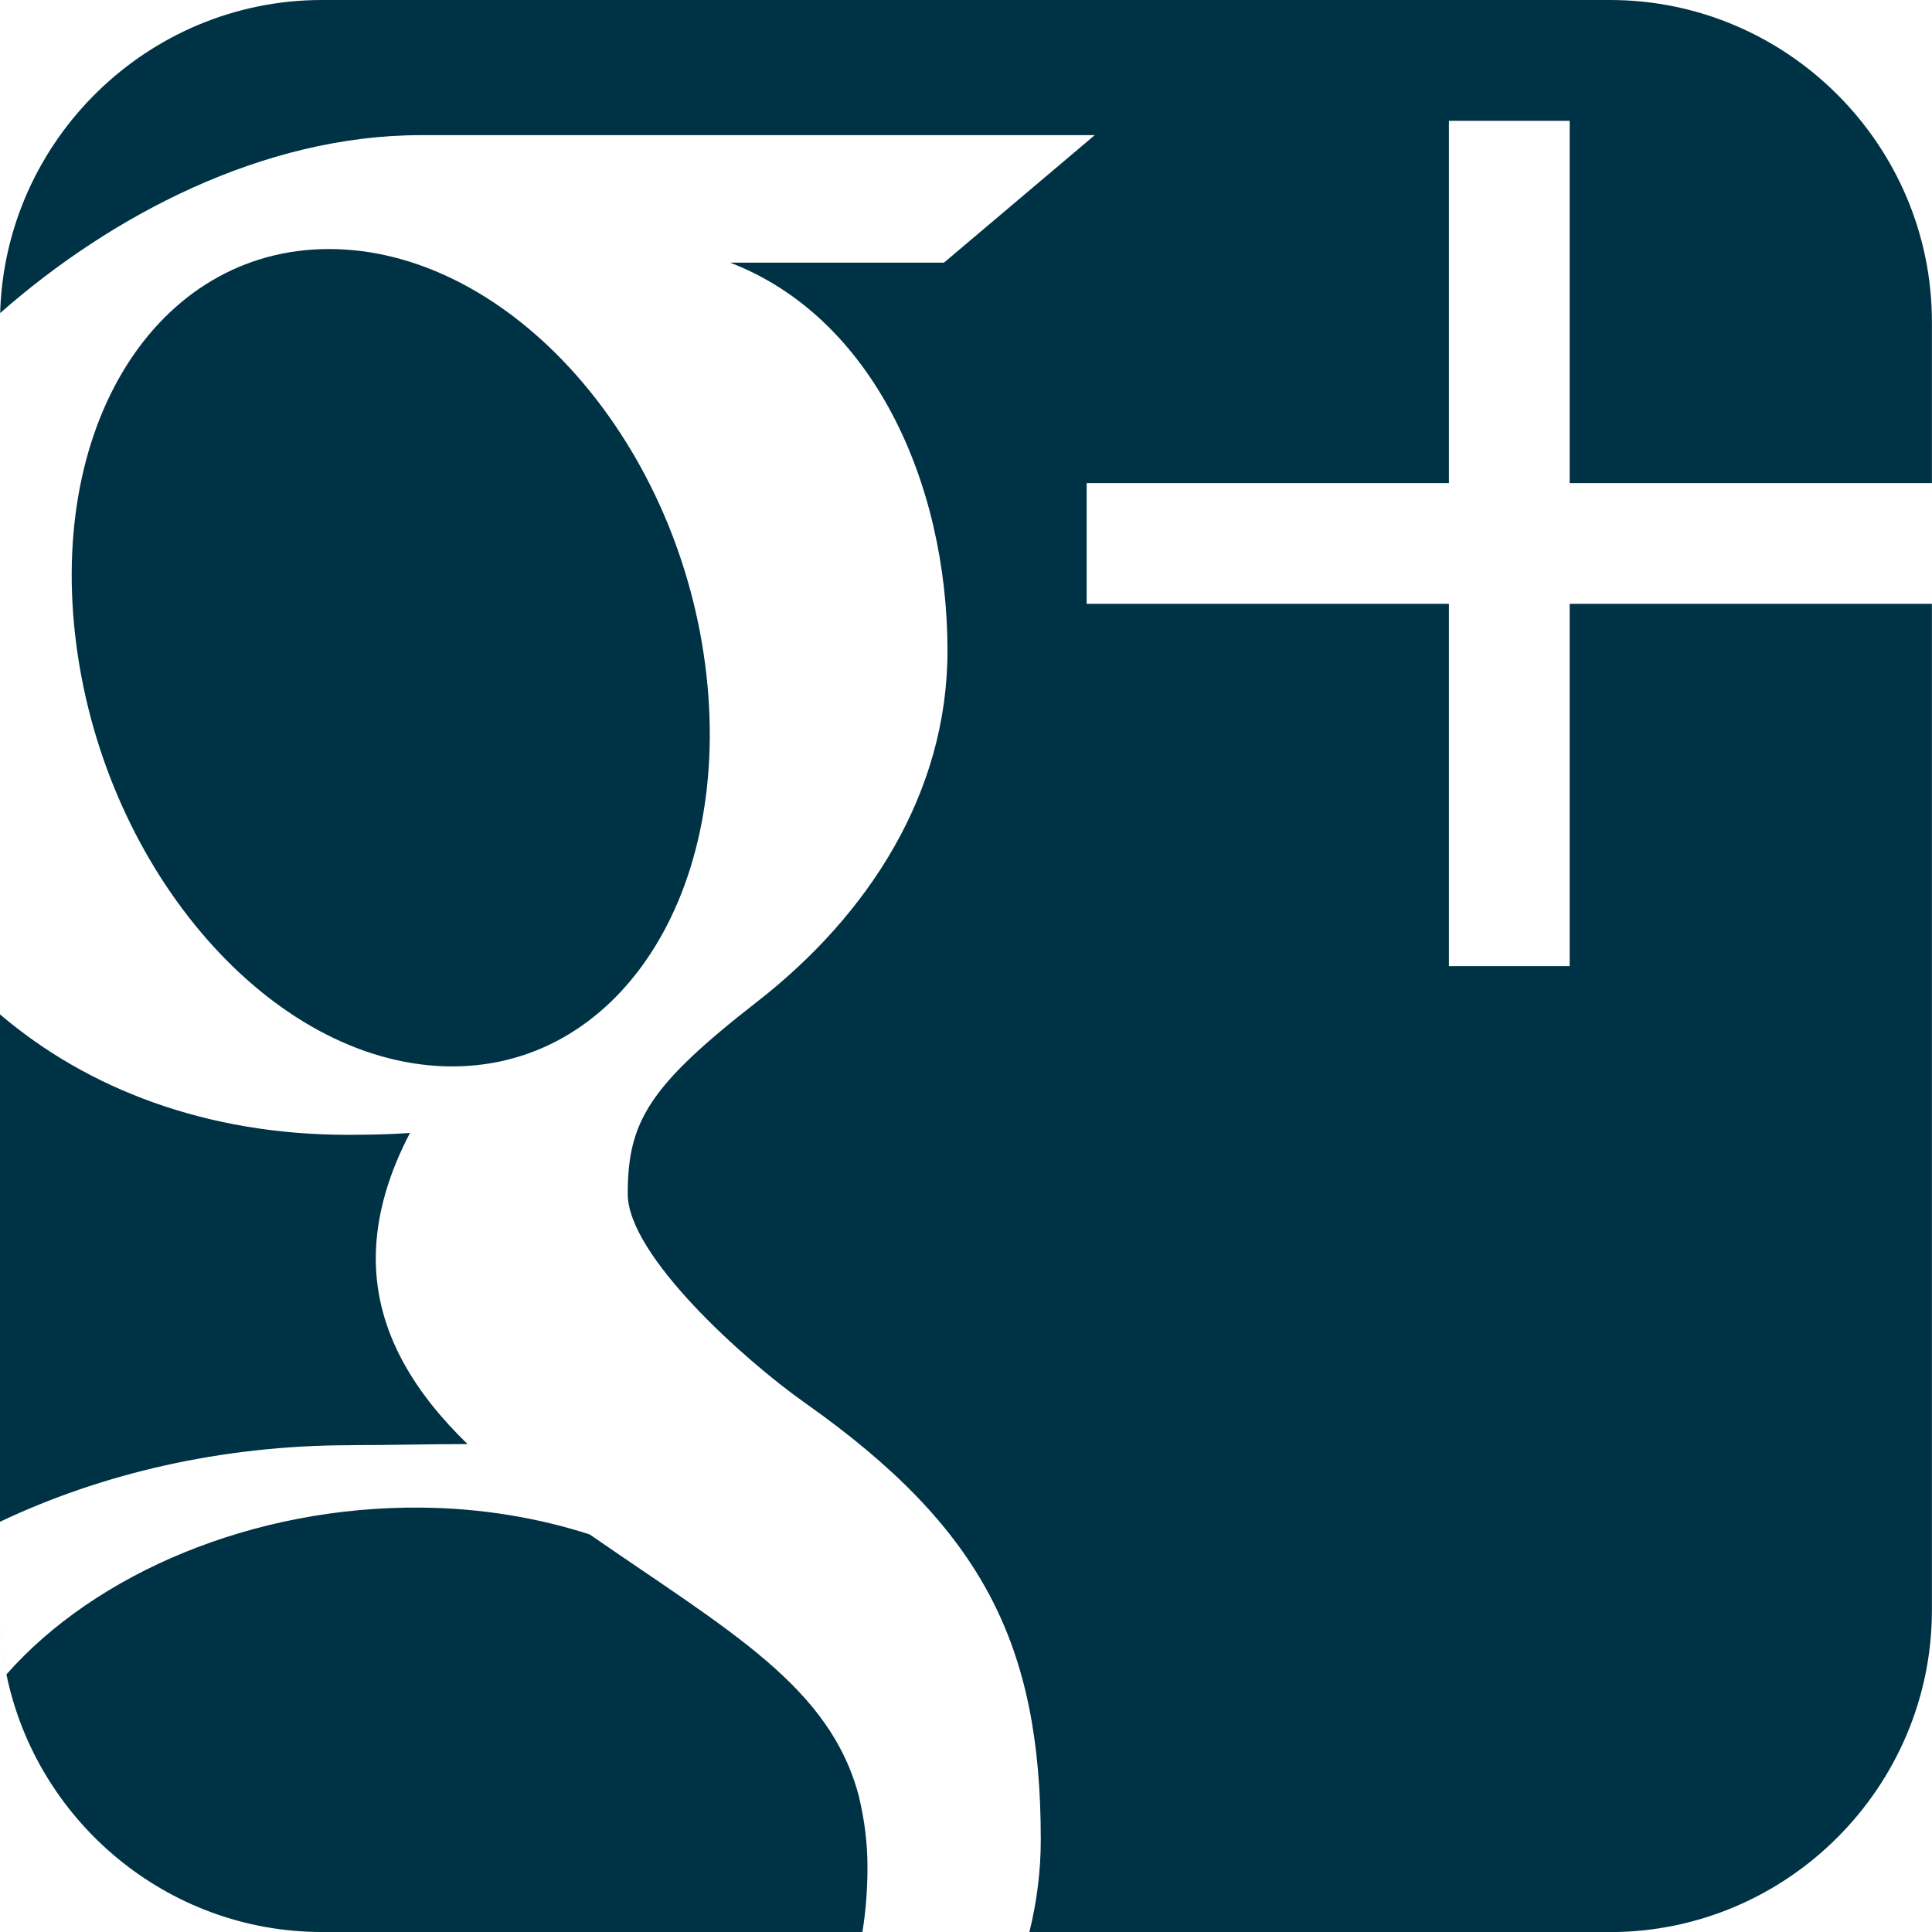
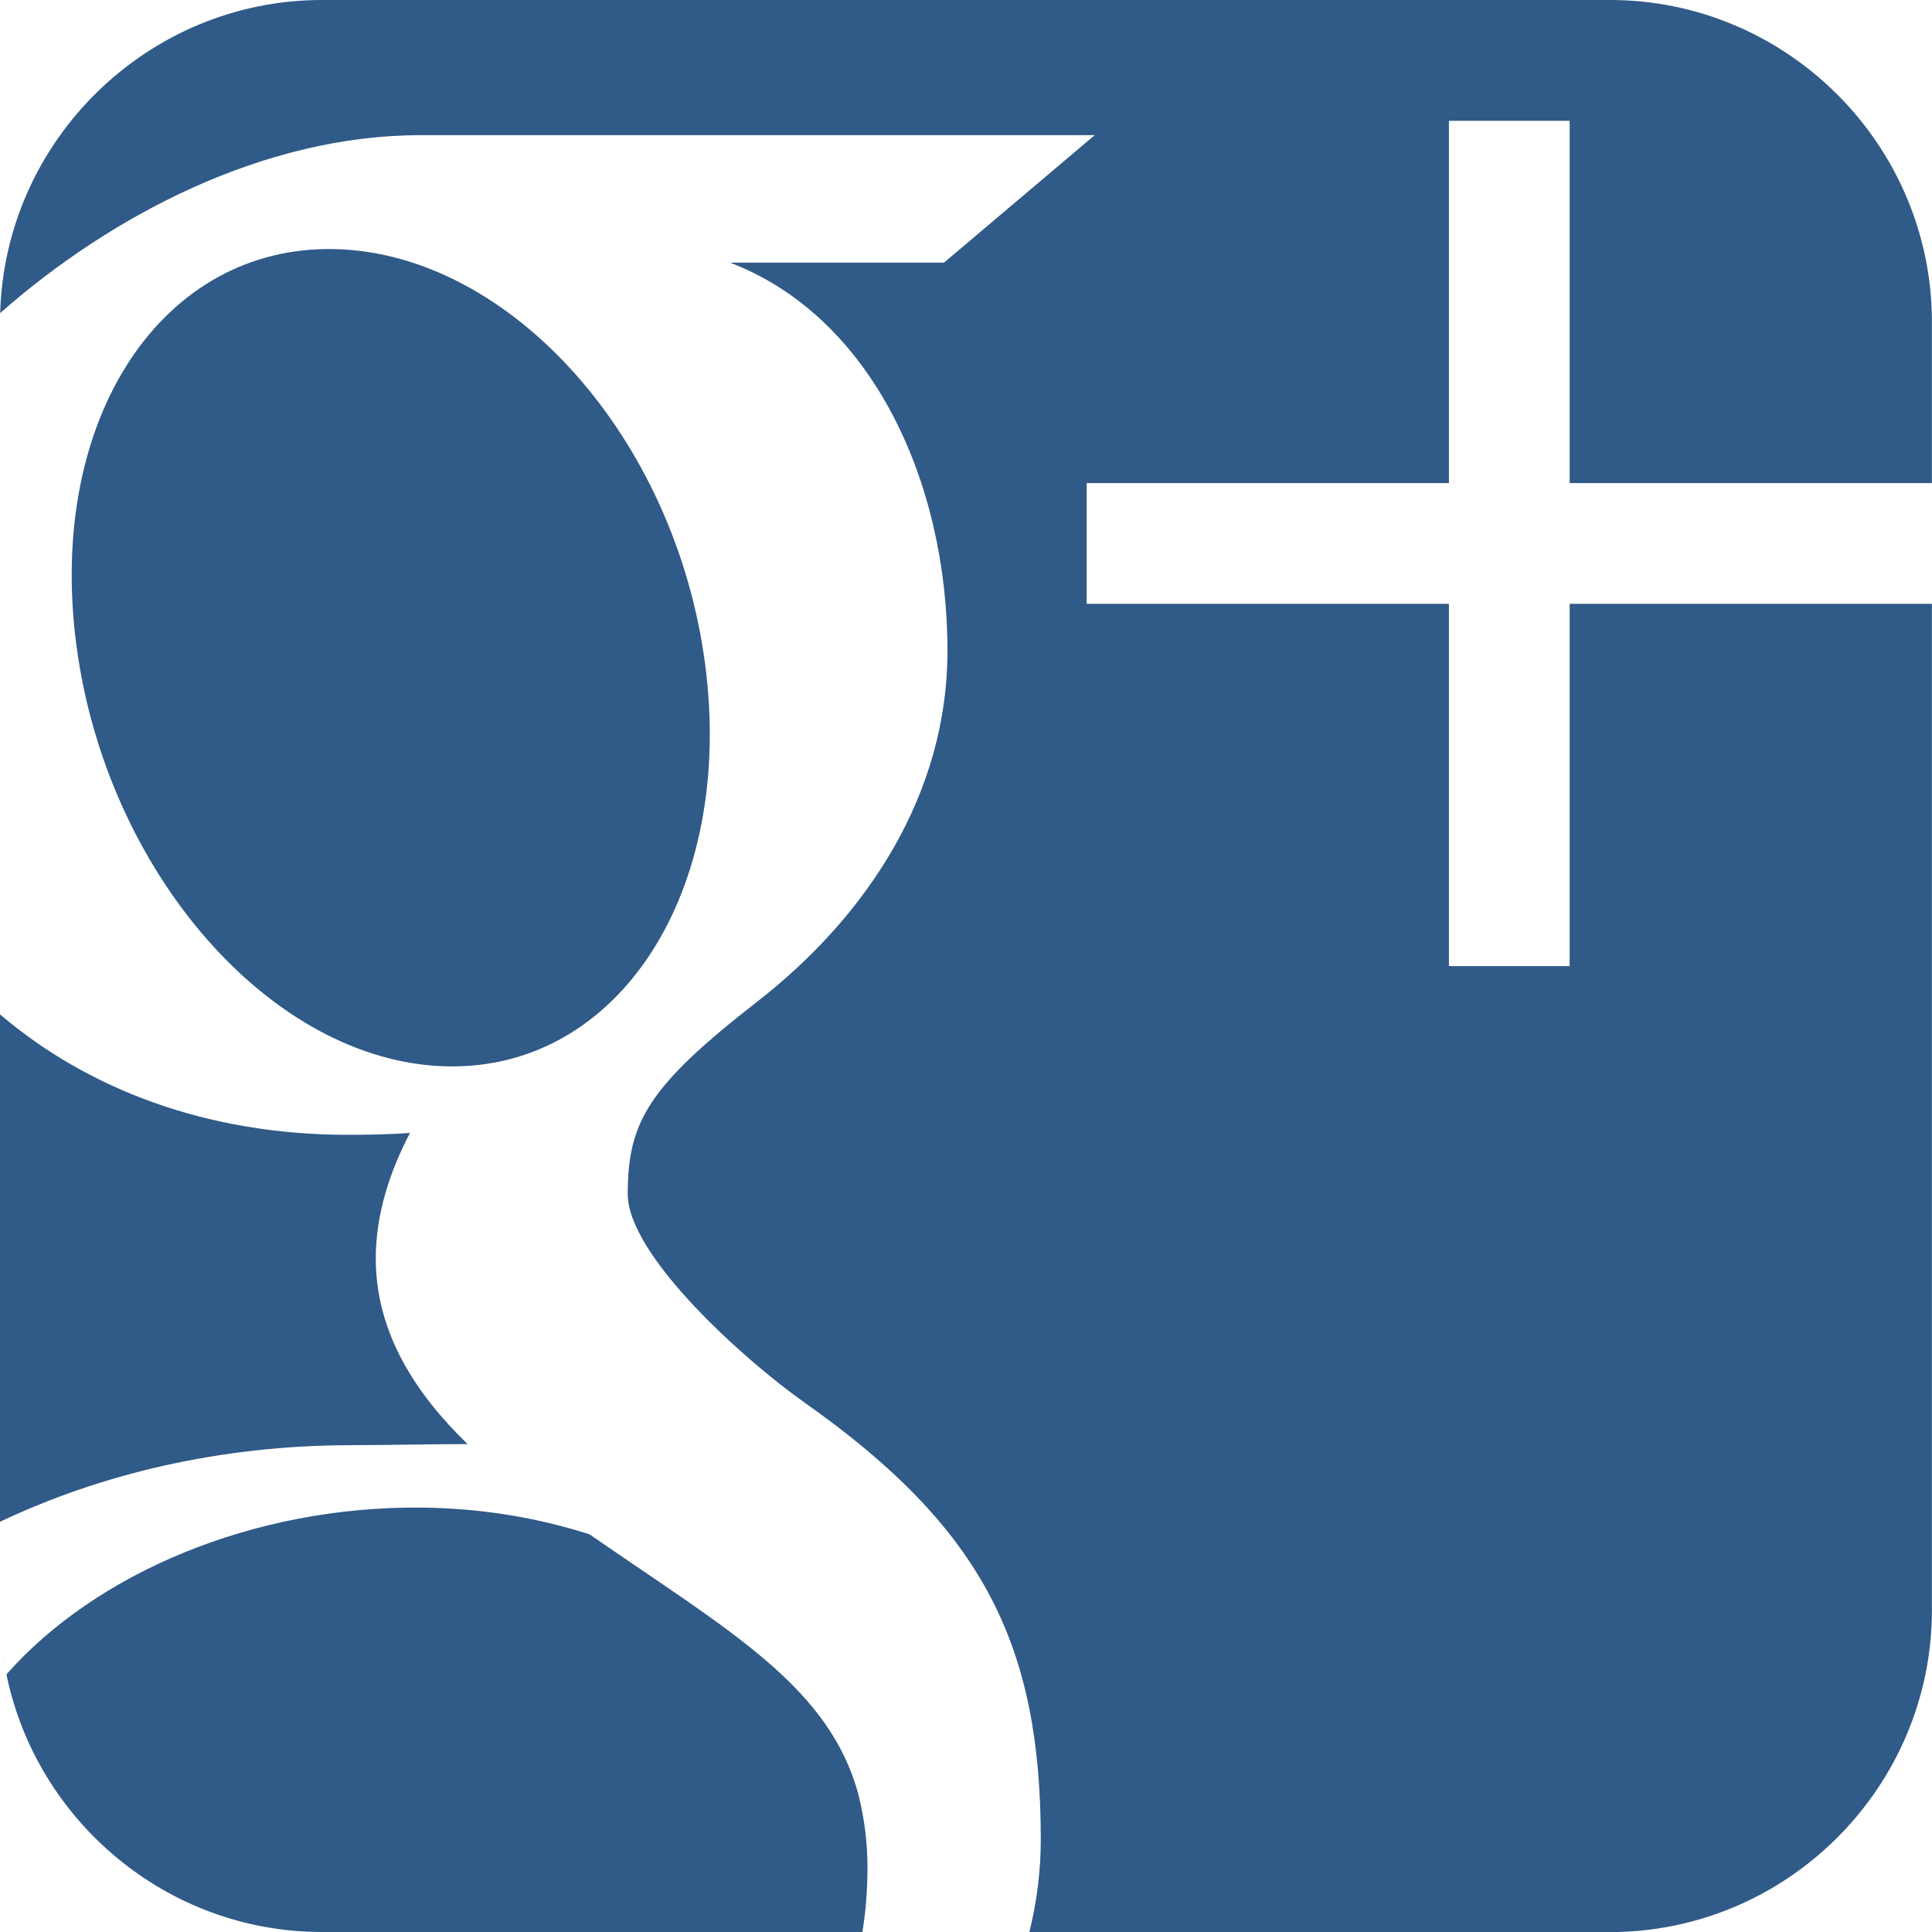
<svg xmlns="http://www.w3.org/2000/svg" width="24px" height="24px" viewBox="0 0 24 24" version="1.1">
  <description>Created with Sketch (http://www.bohemiancoding.com/sketch)</description>
  <defs />
  <g id="Page-1" stroke="none" stroke-width="1" fill="none" fill-rule="evenodd">
-     <g id="social-googleplus" fill="#003246">
+     <g id="social-googleplus" fill="#305A87">
      <path d="M0.018,20.383 C0.012,20.323 0.007,20.264 0.004,20.204 C0.007,20.264 0.013,20.323 0.018,20.383 L0.018,20.383 Z M5.528,13.246 C7.684,13.31 9.131,11.073 8.759,8.249 C8.387,5.426 6.336,3.159 4.18,3.095 C2.023,3.031 0.577,5.191 0.949,8.016 C1.321,10.84 3.371,13.181 5.528,13.246 L5.528,13.246 Z M23.999,6 L23.999,4 C23.999,1.8 22.2,0 20,0 L4,0 C1.837,0 0.062,1.74 0.002,3.889 C1.37,2.684 3.268,1.679 5.226,1.679 L13.599,1.679 L11.726,3.263 L9.07,3.263 C10.832,3.938 11.77,5.985 11.77,8.085 C11.77,9.848 10.79,11.366 9.405,12.444 C8.054,13.496 7.798,13.937 7.798,14.832 C7.798,15.595 9.245,16.895 10.001,17.428 C12.213,18.988 12.929,20.436 12.929,22.853 C12.929,23.238 12.881,23.623 12.787,24.001 L20,24.001 C22.2,24.001 23.999,22.202 23.999,20 L23.999,7.501 L19.499,7.501 L19.499,12.001 L17.999,12.001 L17.999,7.501 L13.499,7.501 L13.499,6.001 L17.999,6.001 L17.999,1.501 L19.499,1.501 L19.499,6.001 L23.999,6.001 L23.999,6 Z M4.356,17.952 C4.862,17.952 5.327,17.939 5.808,17.939 C5.172,17.321 4.668,16.565 4.668,15.633 C4.668,15.079 4.845,14.547 5.093,14.074 C4.84,14.092 4.582,14.097 4.317,14.097 C2.574,14.097 1.094,13.533 2.66453526e-15,12.601 L2.66453526e-15,14.177 L2.66453526e-15,18.904 C1.252,18.31 2.74,17.953 4.357,17.953 L4.356,17.952 Z M0.08,20.795 C0.053,20.667 0.034,20.537 0.02,20.405 C0.034,20.537 0.054,20.667 0.08,20.795 L0.08,20.795 Z M10.674,22.332 C10.321,20.953 9.07,20.27 7.325,19.061 C6.691,18.857 5.992,18.736 5.242,18.728 C3.141,18.706 1.184,19.547 0.08,20.8 C0.454,22.621 2.073,24 4,24 L10.713,24 C10.756,23.739 10.776,23.47 10.776,23.193 C10.776,22.899 10.74,22.612 10.673,22.332 L10.674,22.332 Z" id="Shape" />
    </g>
  </g>
</svg>
